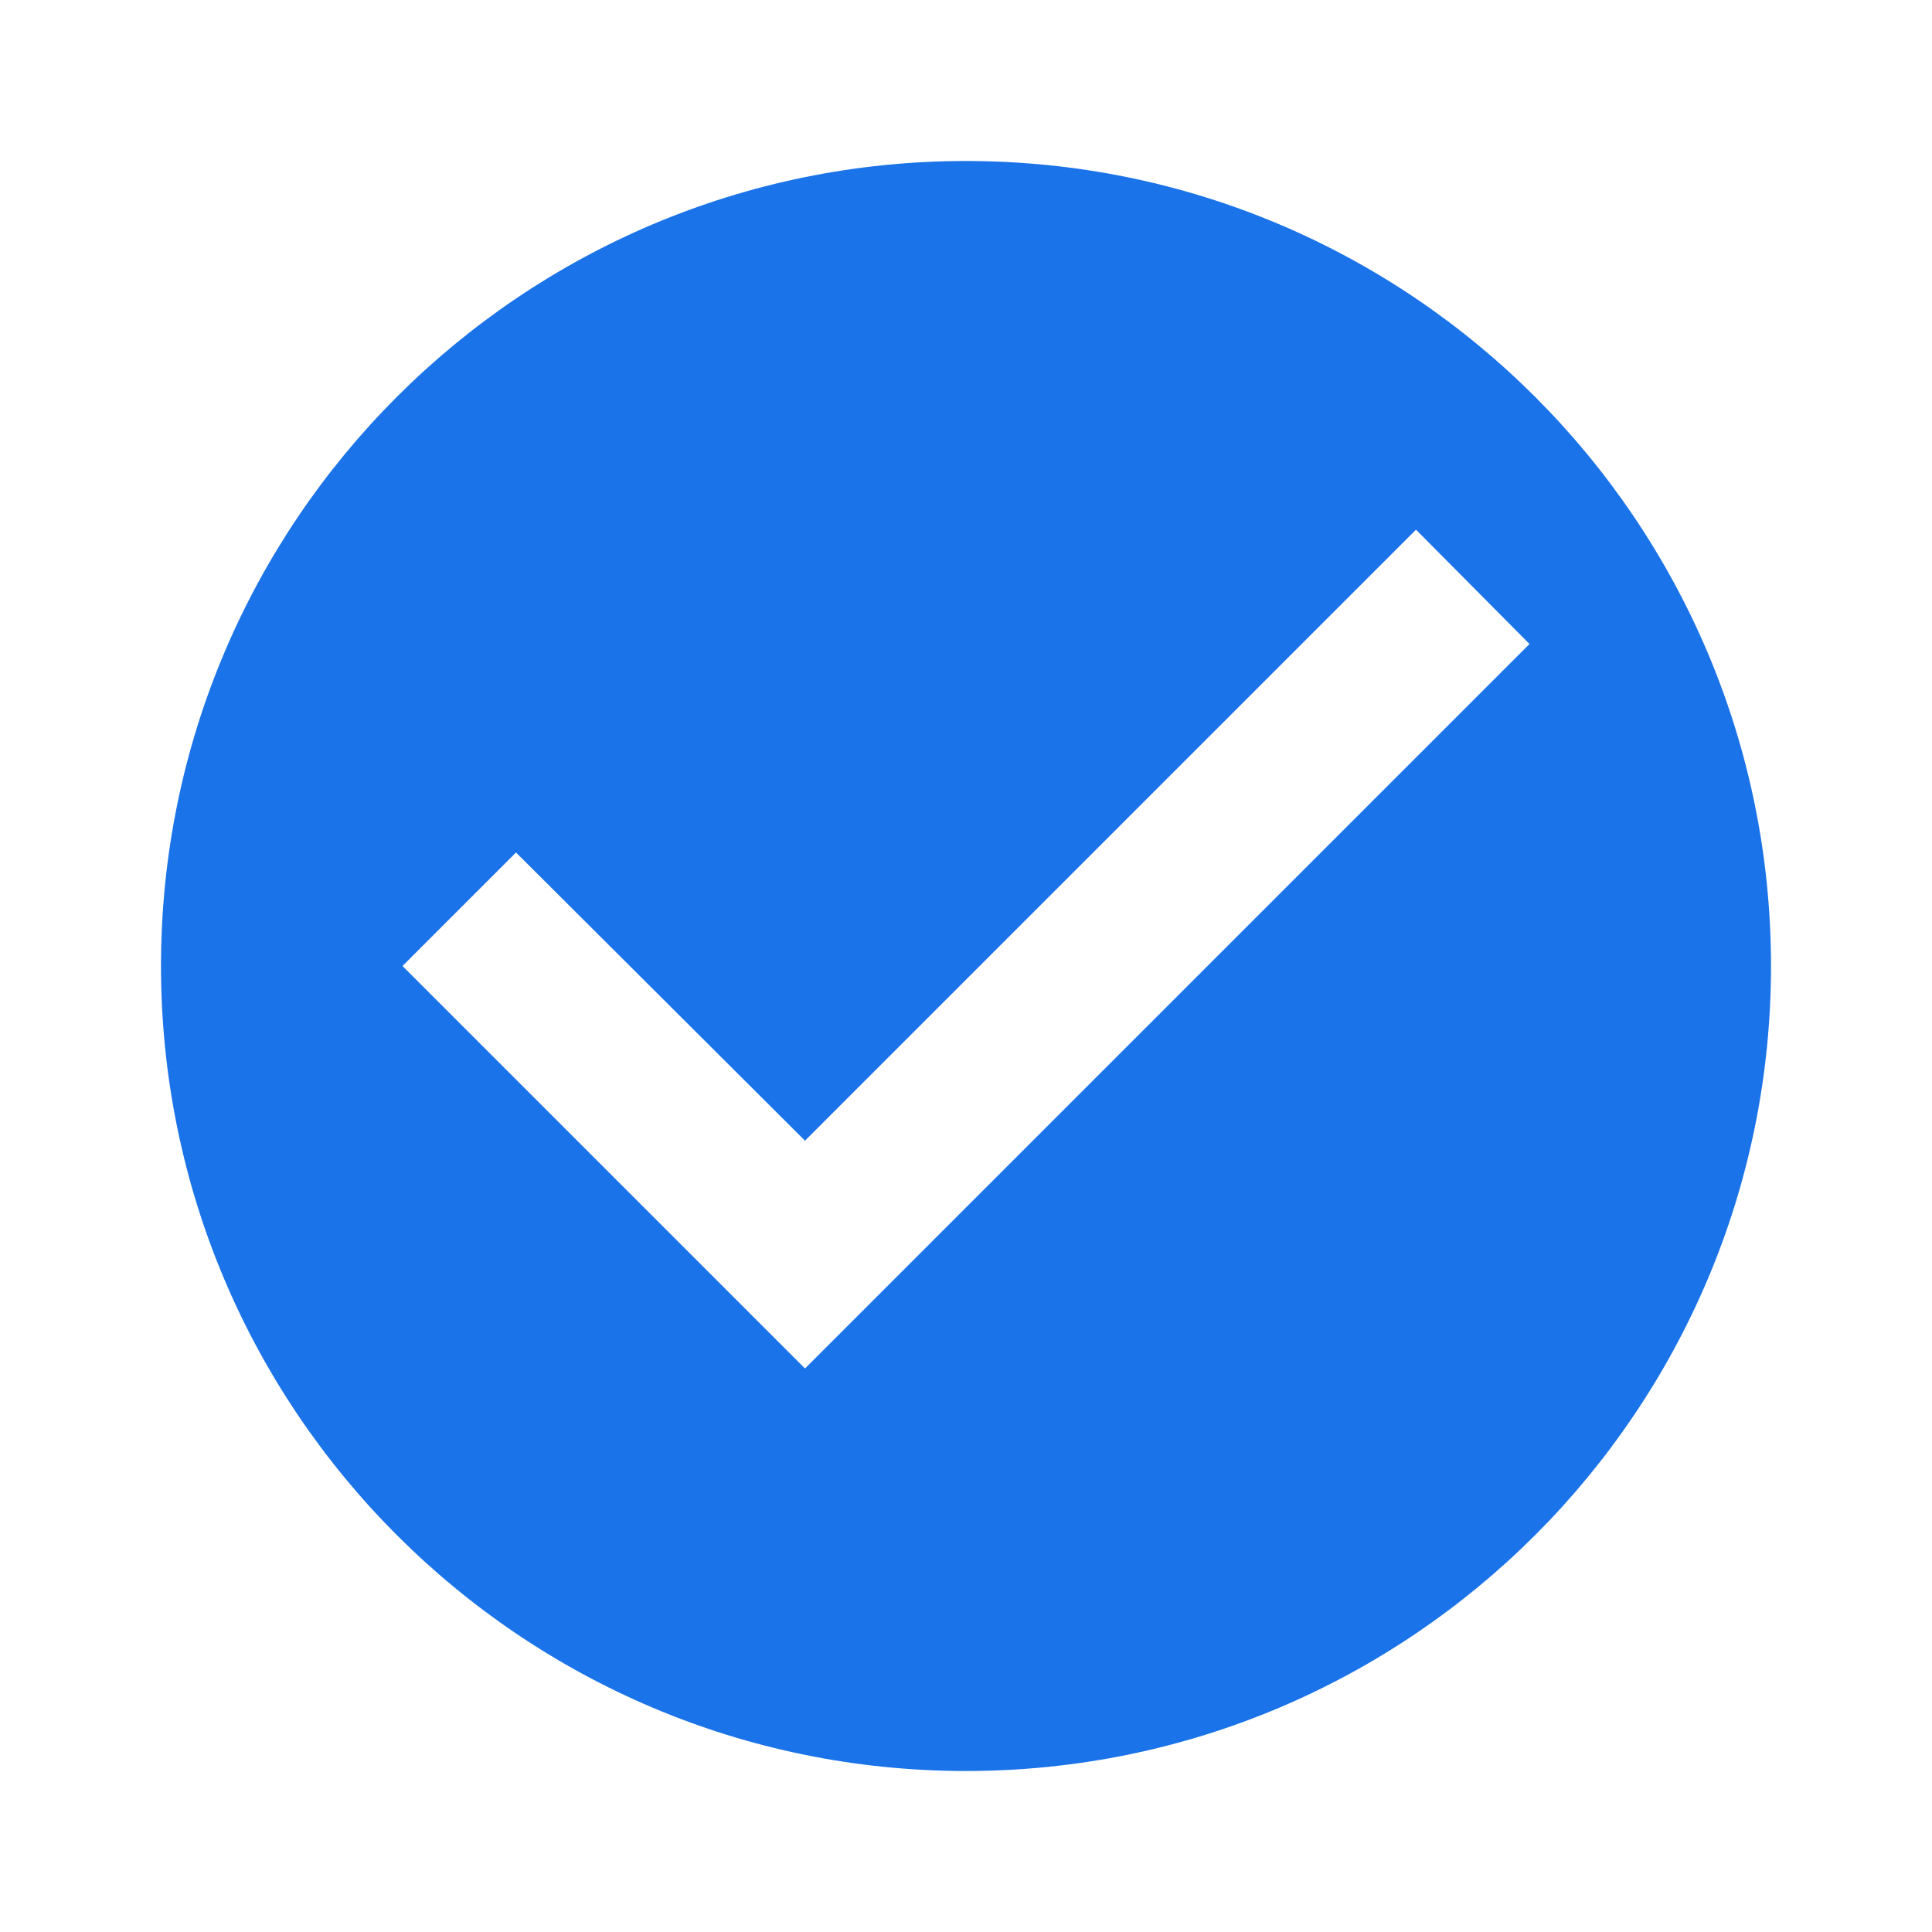
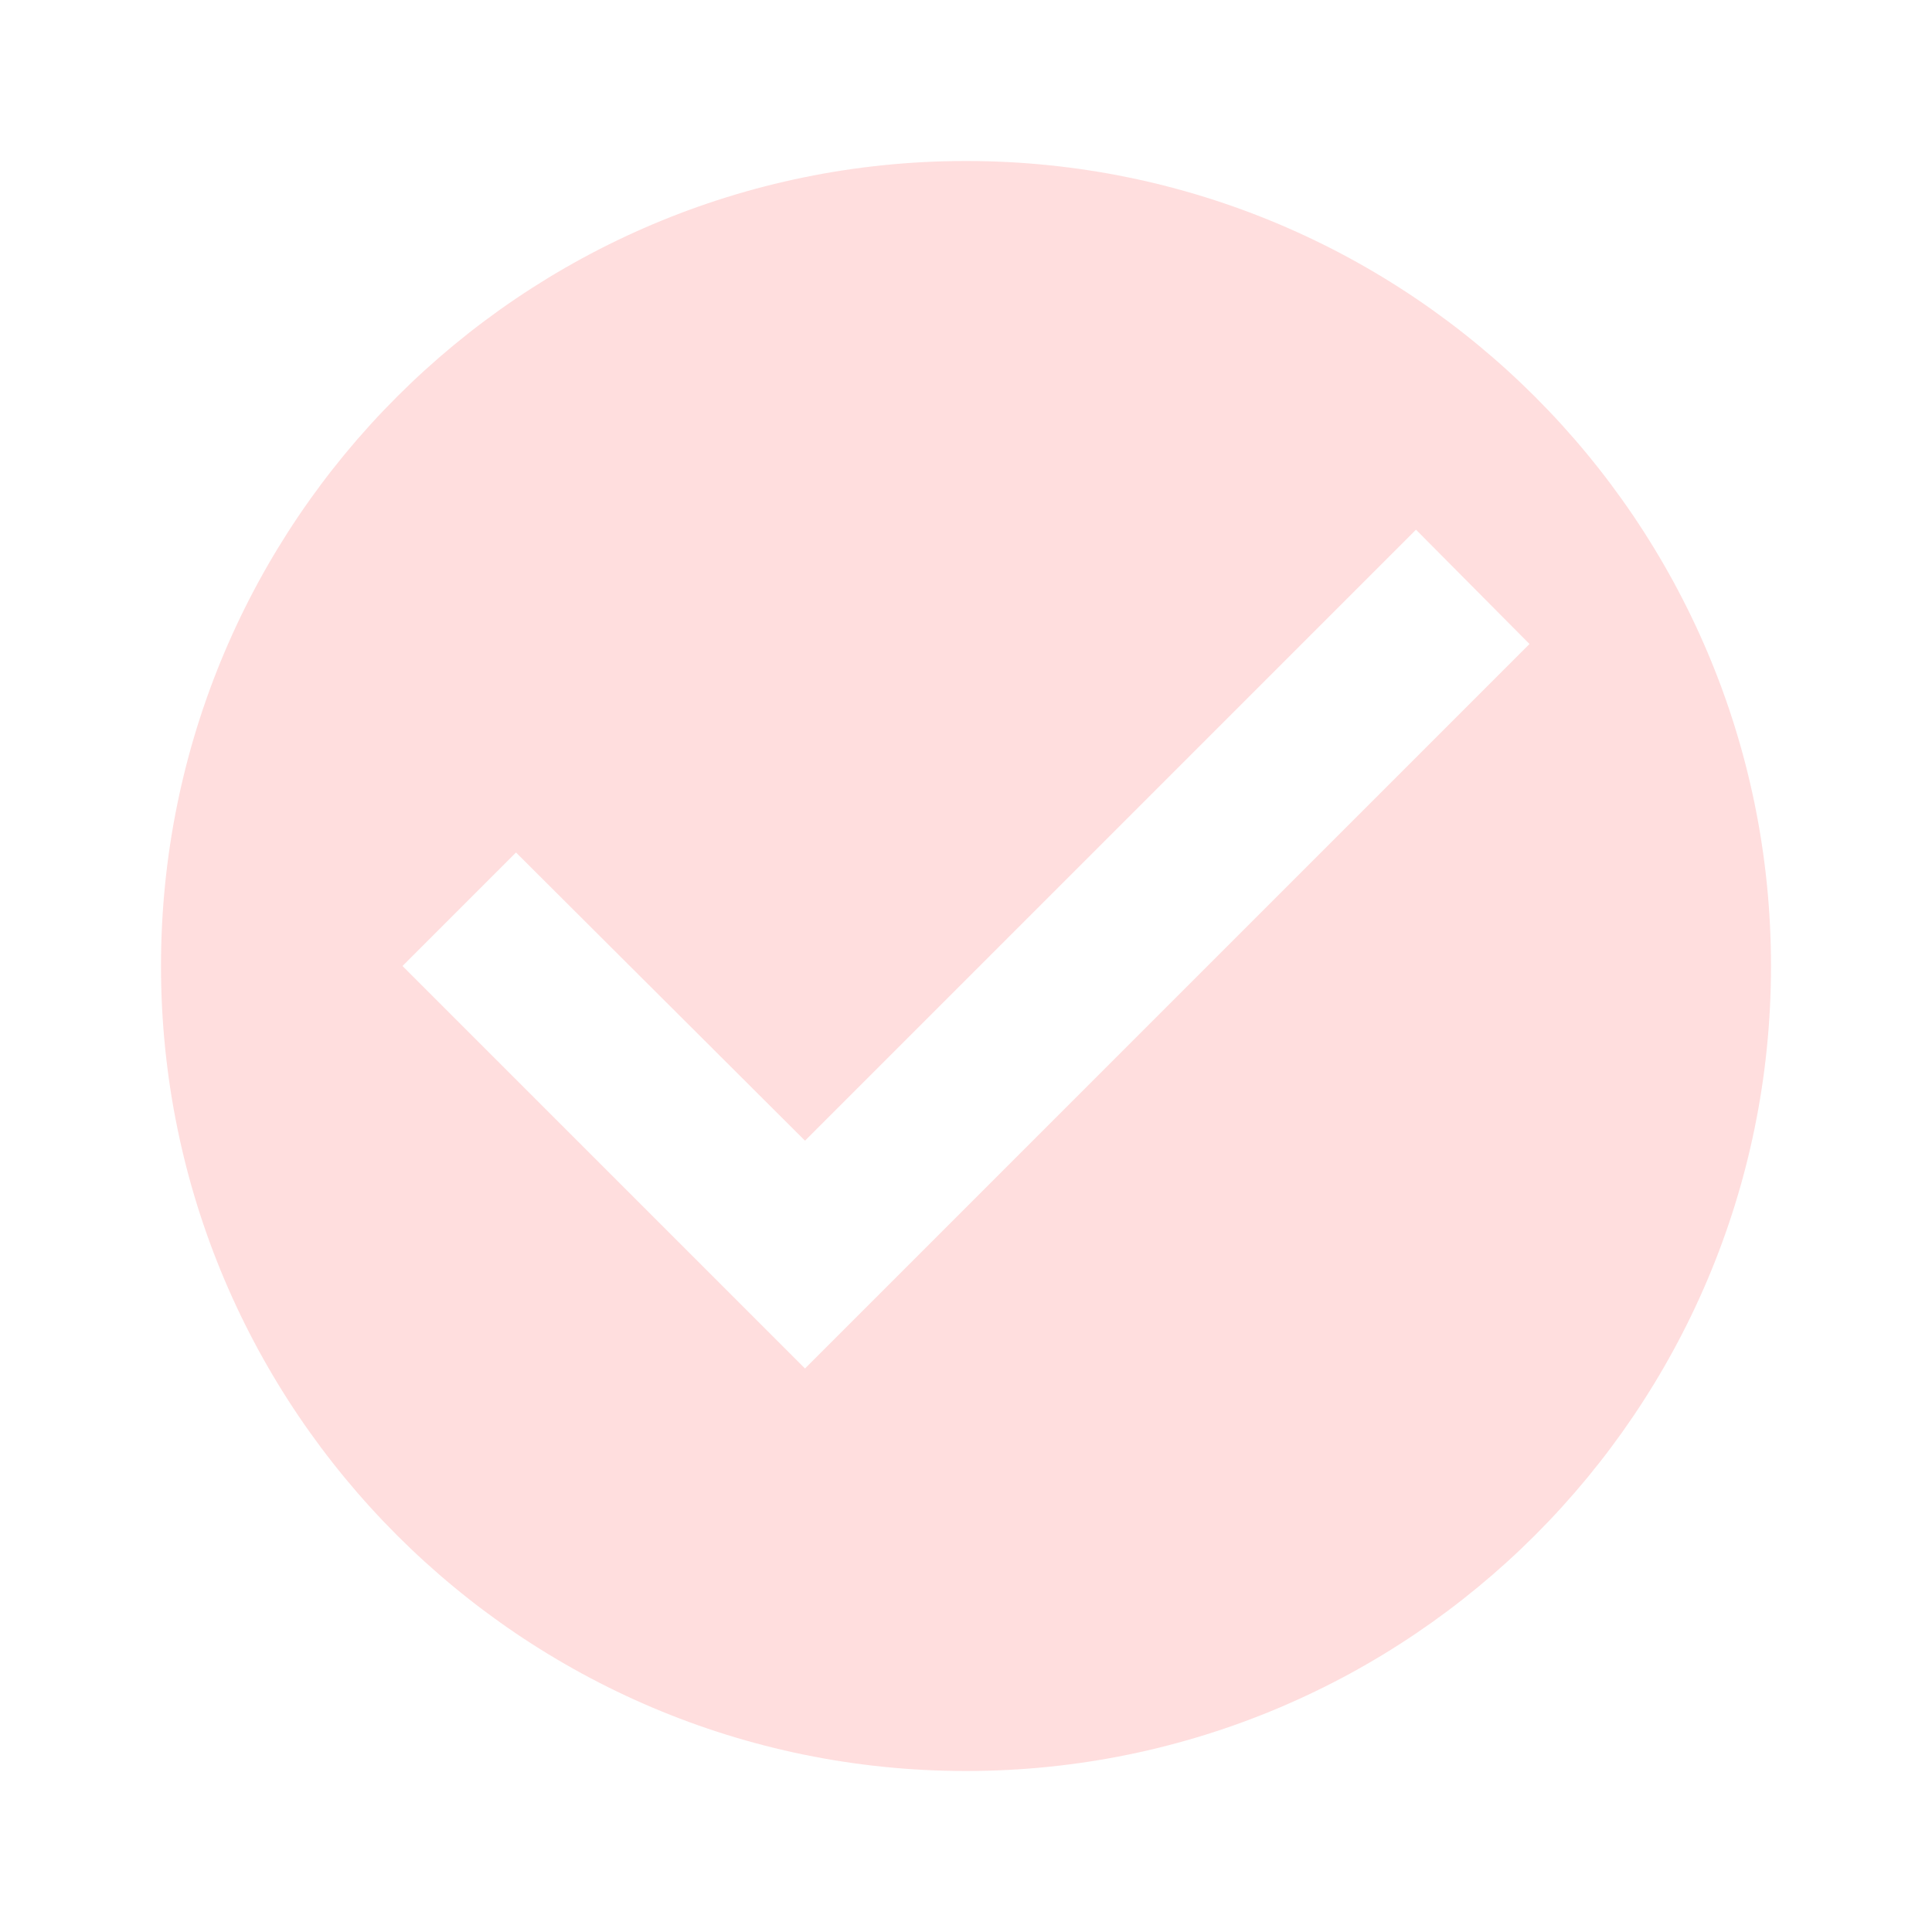
- <svg xmlns="http://www.w3.org/2000/svg" width="24" height="24" fill="#000000" version="1.1" viewBox="0 0 24 24">
-   <path d="m12 2c-5.52 0-10 4.48-10 10s4.48 10 10 10 10-4.48 10-10-4.48-10-10-10zm5.59 4.58 1.41 1.42-9 9-5-5 1.41-1.41 3.59 3.58z" fill="#1A73E8" />
+ <svg xmlns="http://www.w3.org/2000/svg" width="24" height="24" fill="#000000" version="1.1" viewBox="0 0 24 24" id="svg4">
+   <defs id="defs8" />
+   <path d="m12 2c-5.52 0-10 4.48-10 10s4.48 10 10 10 10-4.48 10-10-4.48-10-10-10zm5.59 4.58 1.41 1.42-9 9-5-5 1.41-1.41 3.59 3.58z" fill="#1A73E8" id="path2" style="fill:#ffdede;fill-opacity:1" />
</svg>
